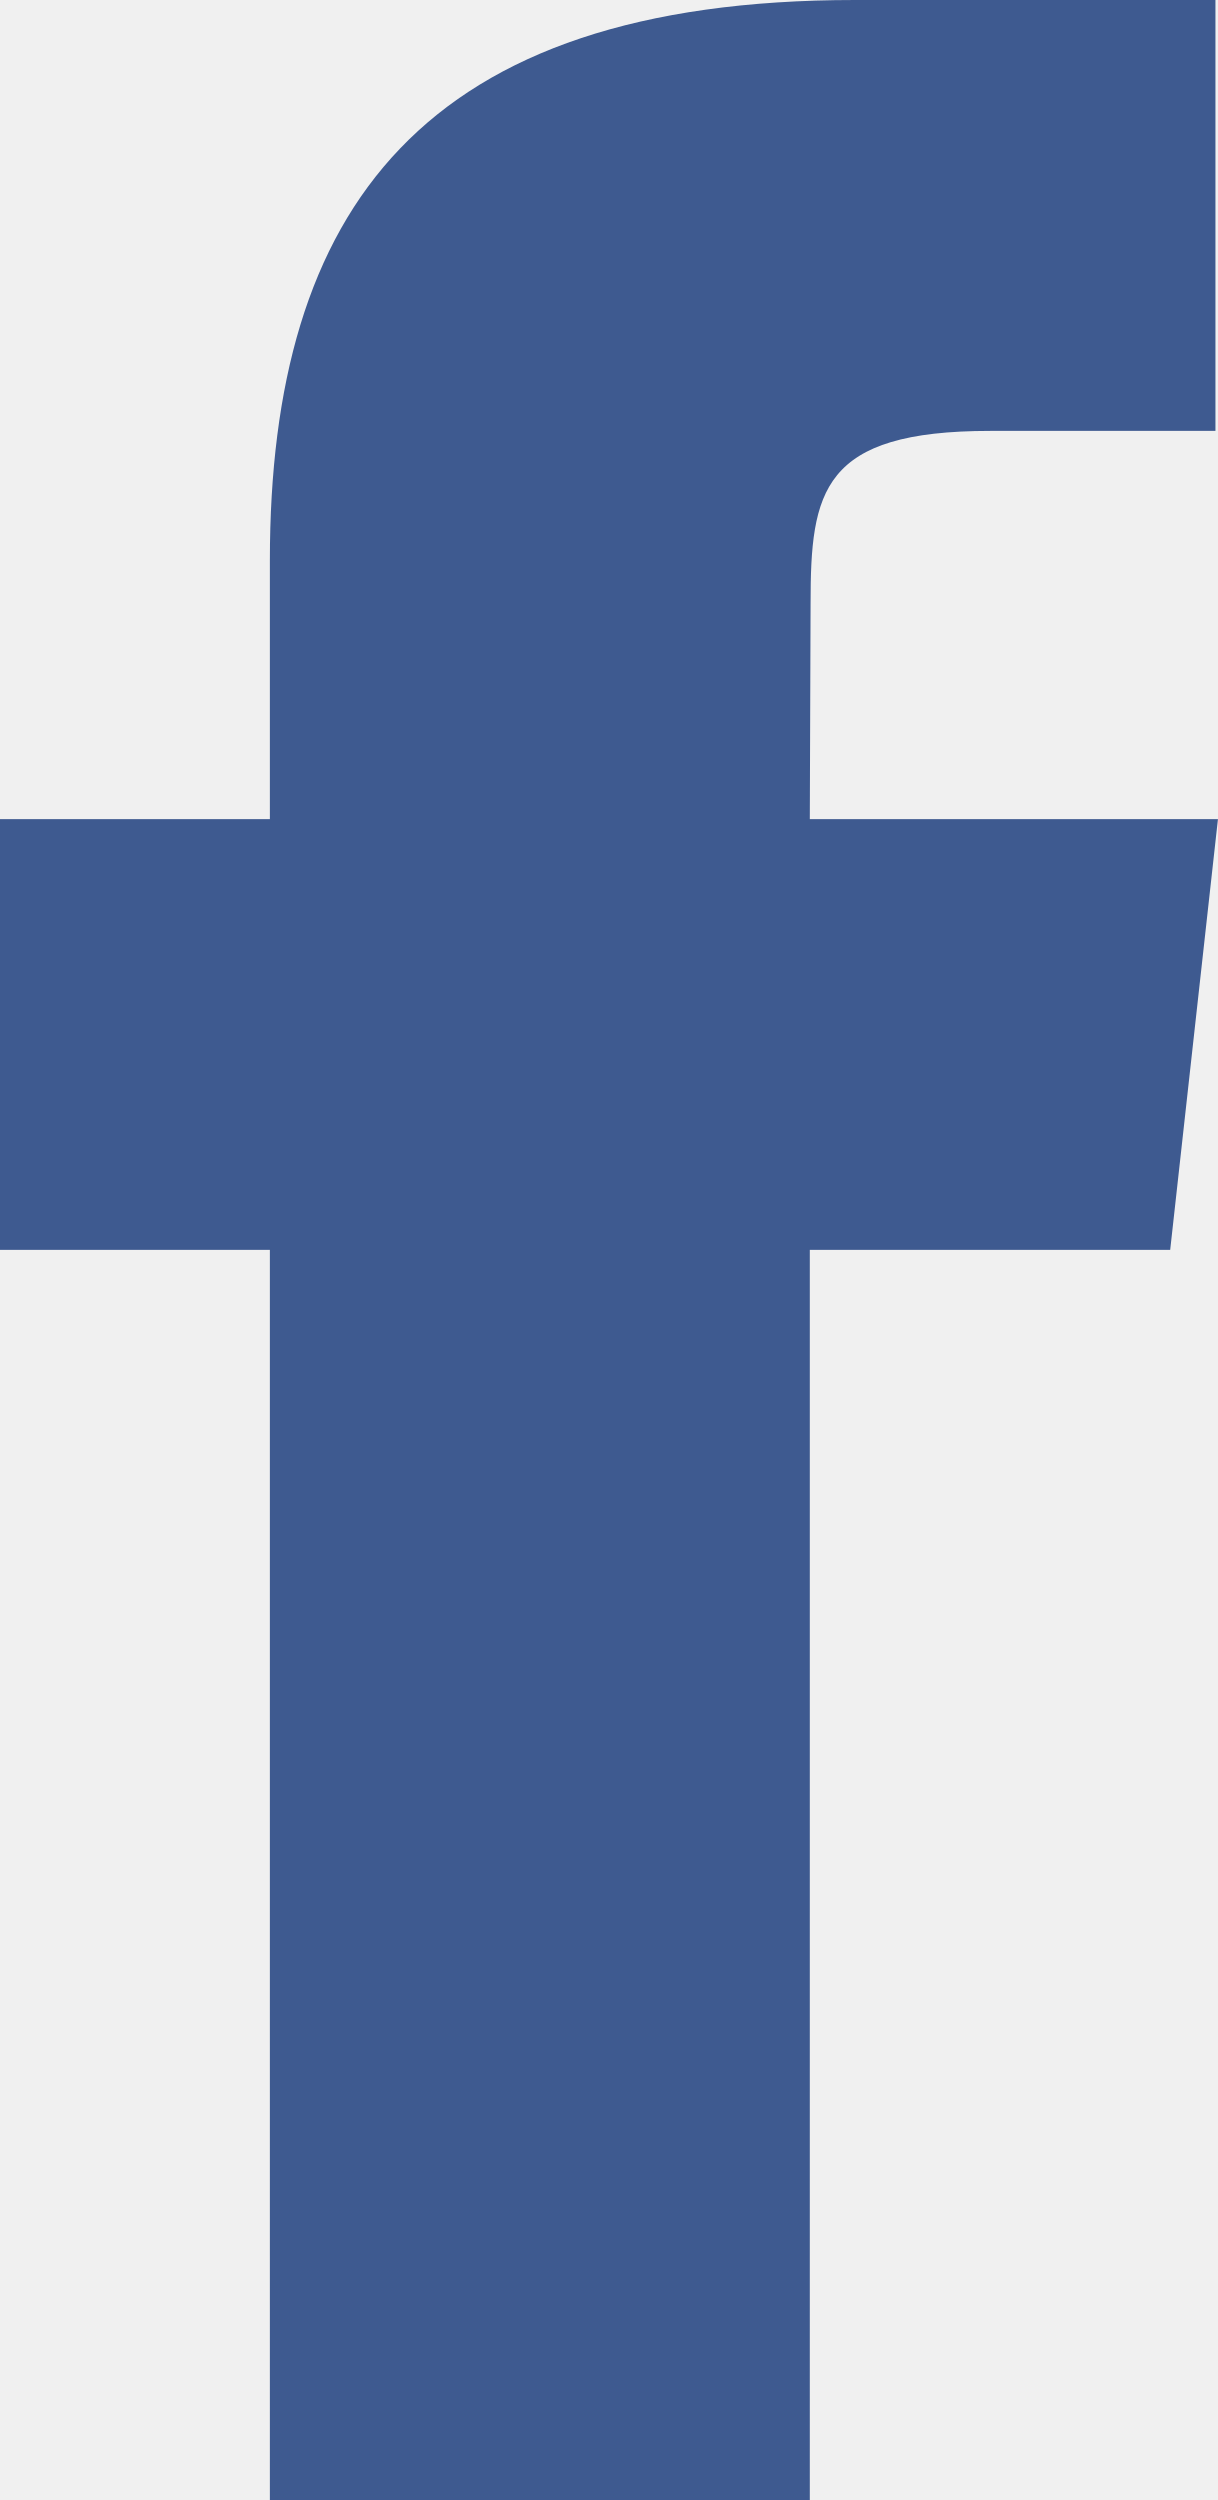
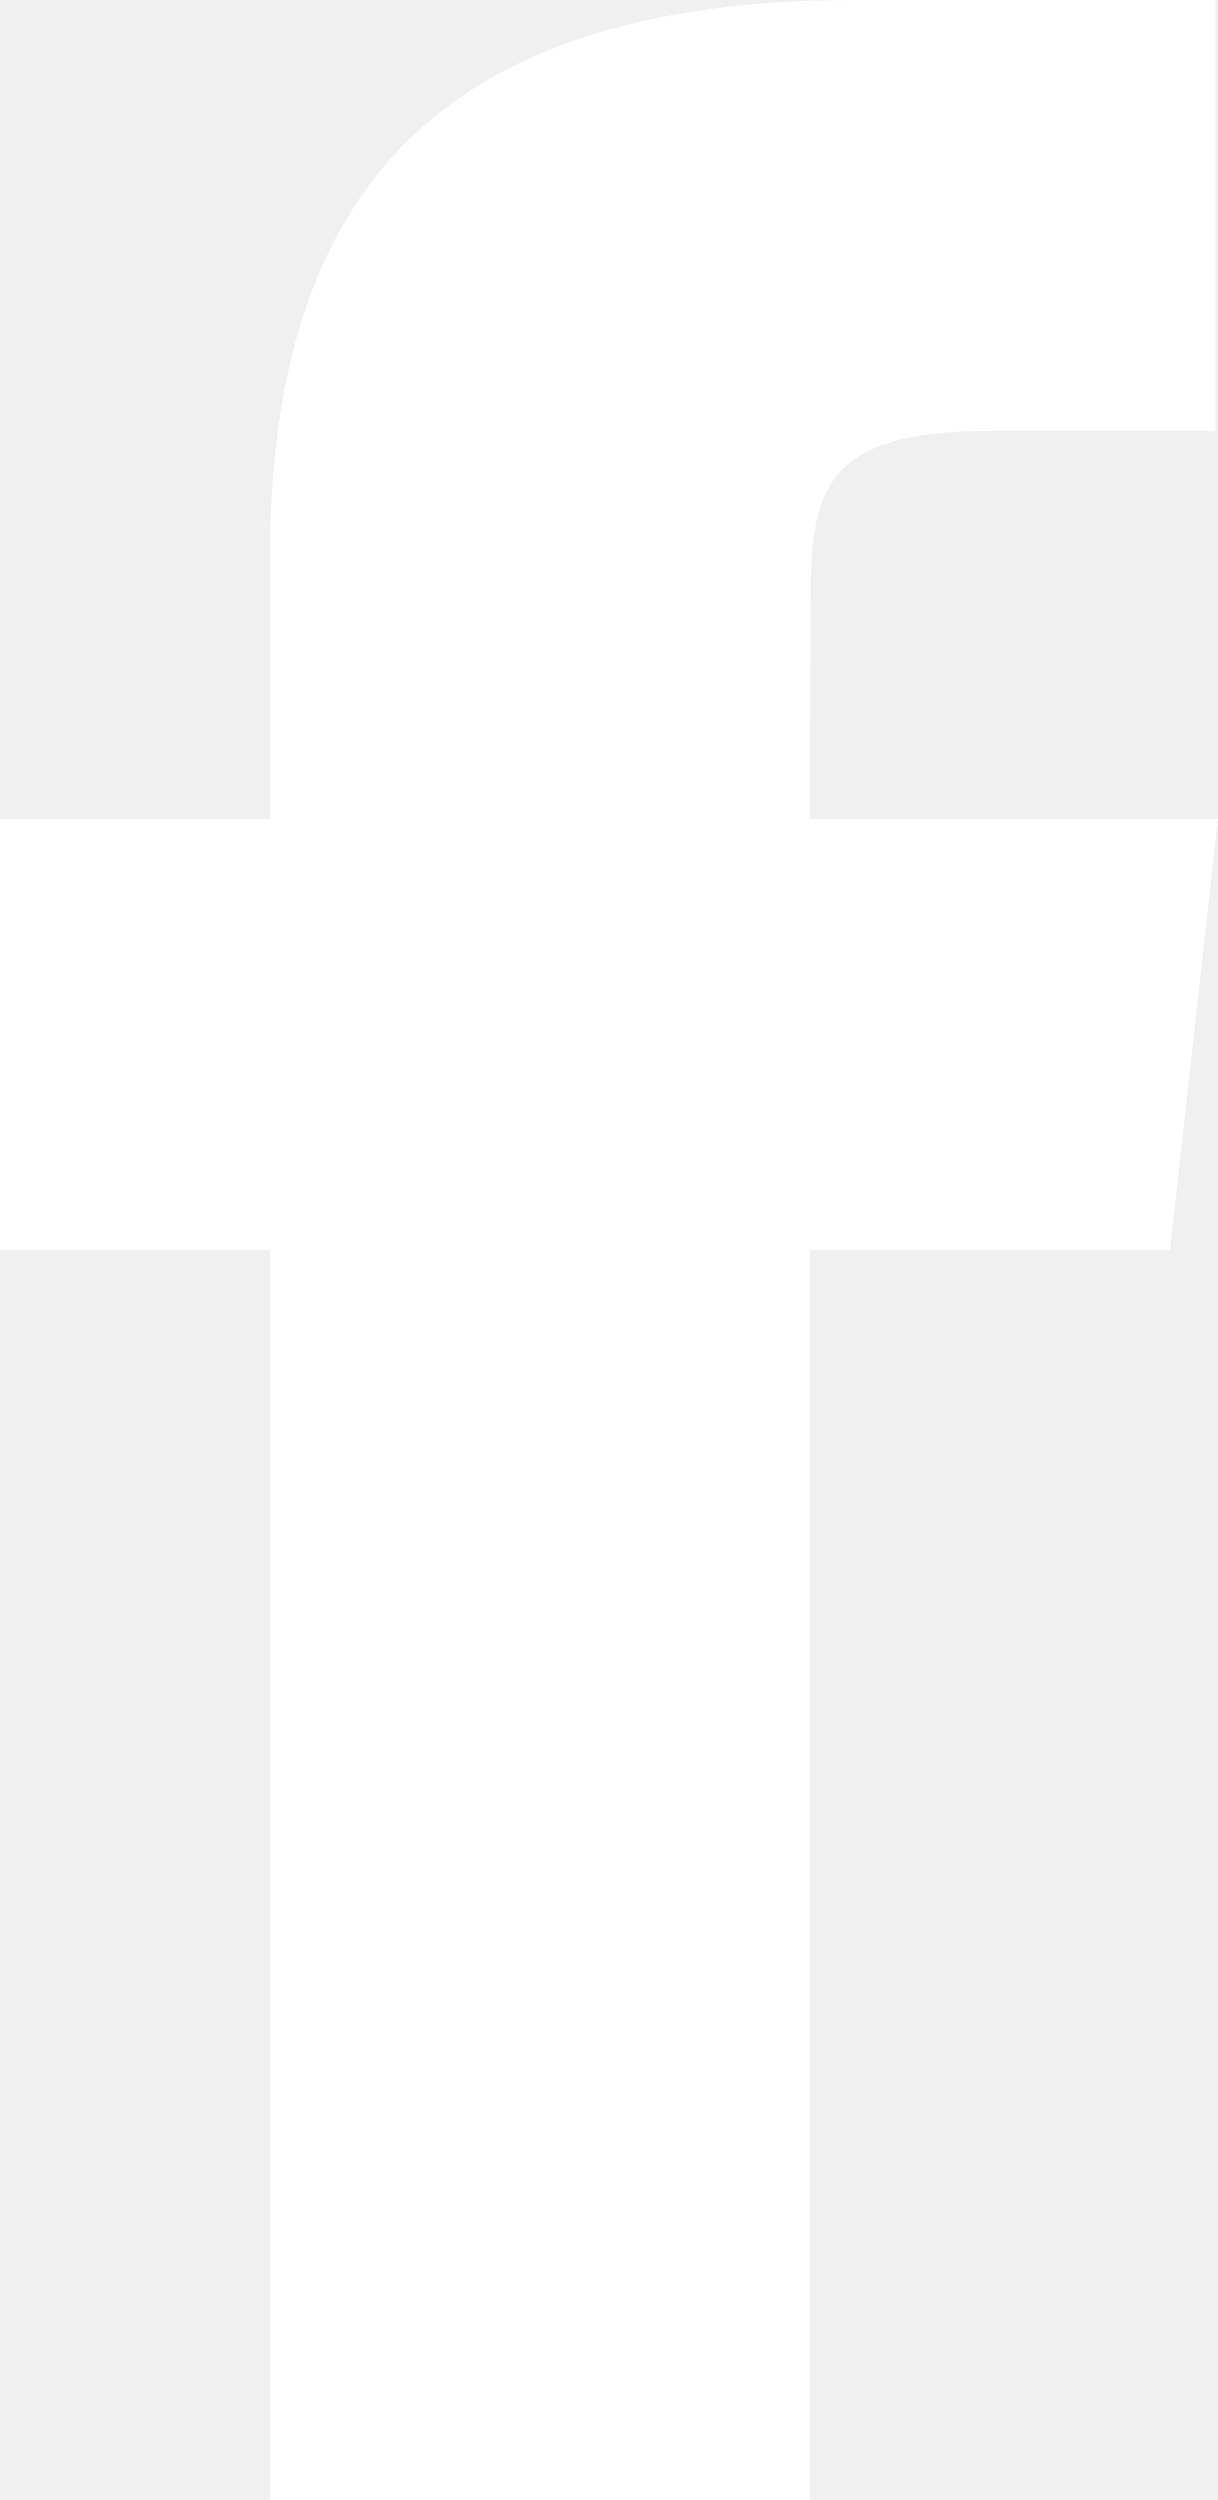
<svg xmlns="http://www.w3.org/2000/svg" width="19" height="39" viewBox="0 0 19 39">
-   <g>
-     <g>
-       <path fill="#3e5a90" d="M12.634 39H4.21V19.498H0v-6.72h4.21V8.743C4.21 3.261 6.586 0 13.34 0h5.621v6.722h-3.513c-2.63 0-2.803.94-2.803 2.692l-.012 3.364H19l-.745 6.72h-5.622V39z" />
-     </g>
-   </g>
+   <path fill="#ffffff" d="M12.634 39H4.21V19.498H0v-6.72h4.21V8.743C4.21 3.261 6.586 0 13.34 0h5.621v6.722h-3.513c-2.63 0-2.803.94-2.803 2.692l-.012 3.364H19l-.745 6.72h-5.622V39z" />
</svg>
